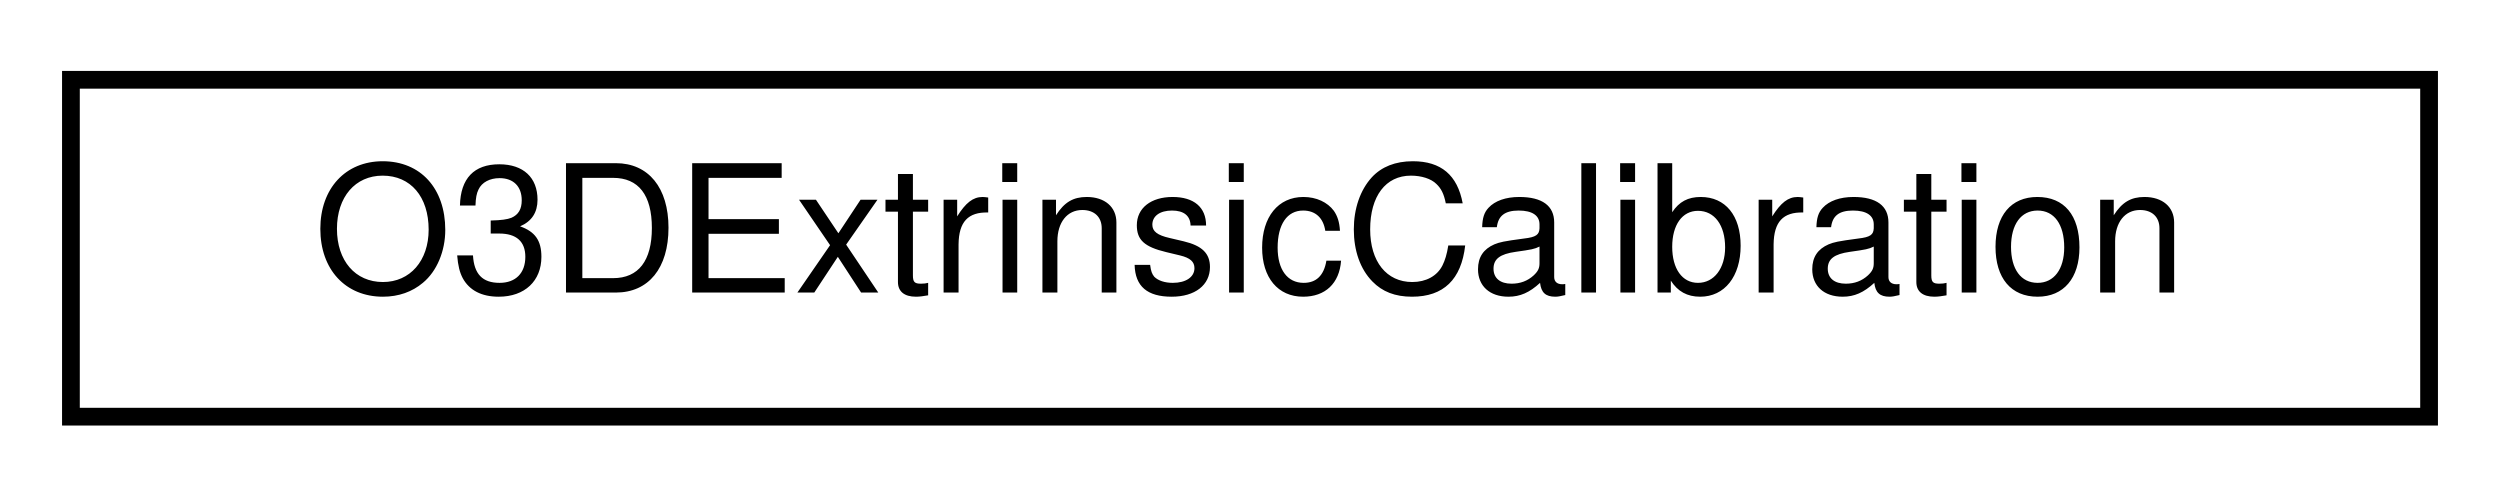
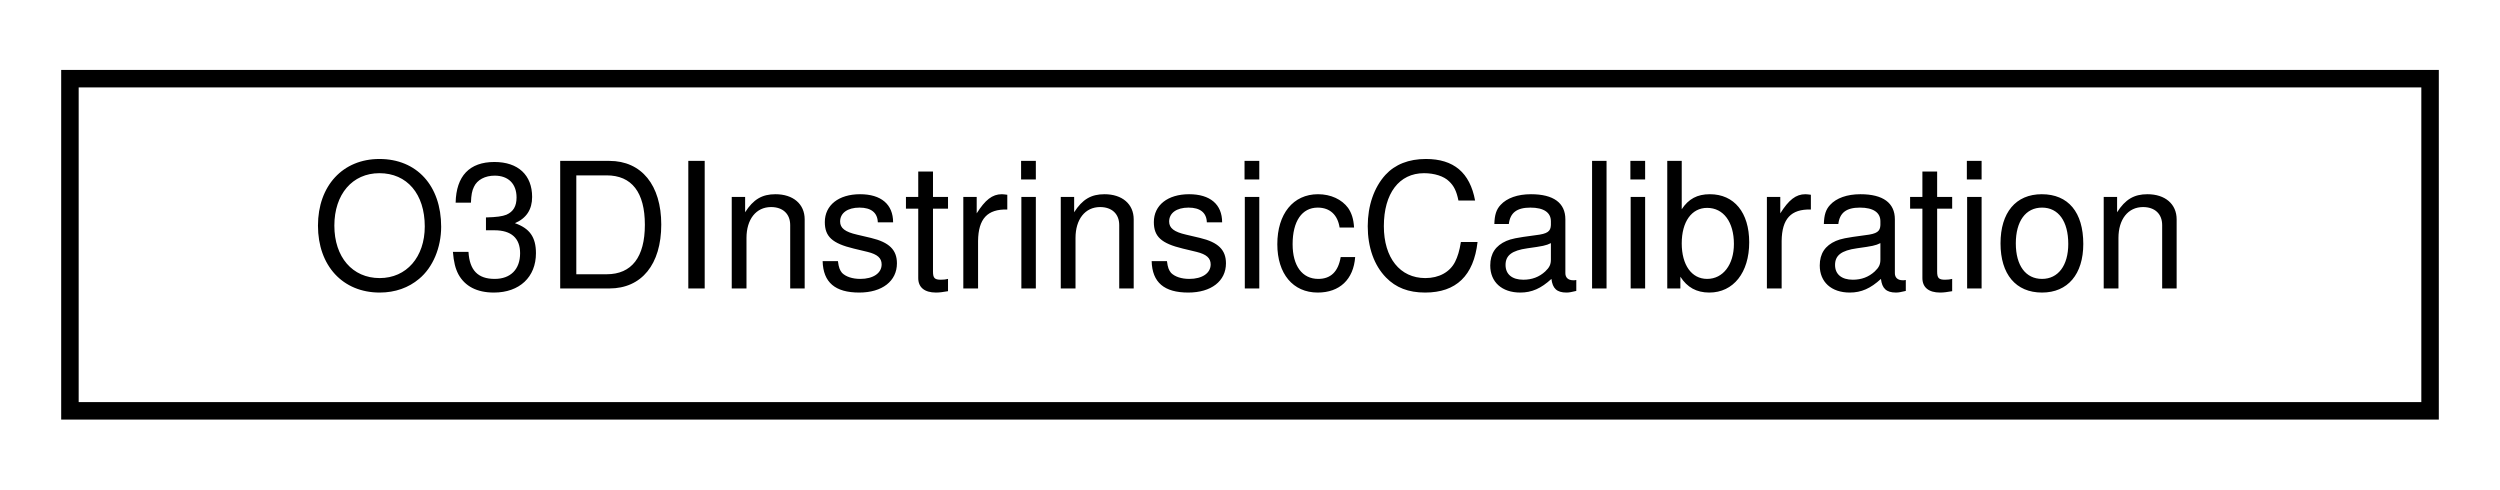
- <svg xmlns="http://www.w3.org/2000/svg" xmlns:xlink="http://www.w3.org/1999/xlink" width="141pt" height="28pt" viewBox="0.00 0.00 141.00 28.00">
+ <svg xmlns="http://www.w3.org/2000/svg" xmlns:xlink="http://www.w3.org/1999/xlink" width="143pt" height="28pt" viewBox="0.00 0.00 143.00 28.00">
  <g id="graph0" class="graph" transform="scale(1 1) rotate(0) translate(4 24)">
    <g id="node1" class="node">
      <g id="a_node1">
-         <a xlink:href="classifm3d_1_1O3DExtrinsicCalibration.html" target="_top" xlink:title=" ">
-           <polygon fill="none" stroke="black" points="0,-0.5 0,-19.5 133,-19.5 133,-0.5 0,-0.5" />
-           <text text-anchor="middle" x="66.5" y="-7.5" font-family="Helvetica,sans-Serif" font-size="10.00">O3DExtrinsicCalibration</text>
+         <a xlink:href="classifm3d_1_1O3DInstrinsicCalibration.html" target="_top" xlink:title=" ">
+           <polygon fill="none" stroke="black" points="0,-0.5 0,-19.5 135,-19.5 135,-0.5 0,-0.5" />
+           <text text-anchor="middle" x="67.5" y="-7.5" font-family="Helvetica,sans-Serif" font-size="10.00">O3DInstrinsicCalibration</text>
        </a>
      </g>
    </g>
  </g>
</svg>
